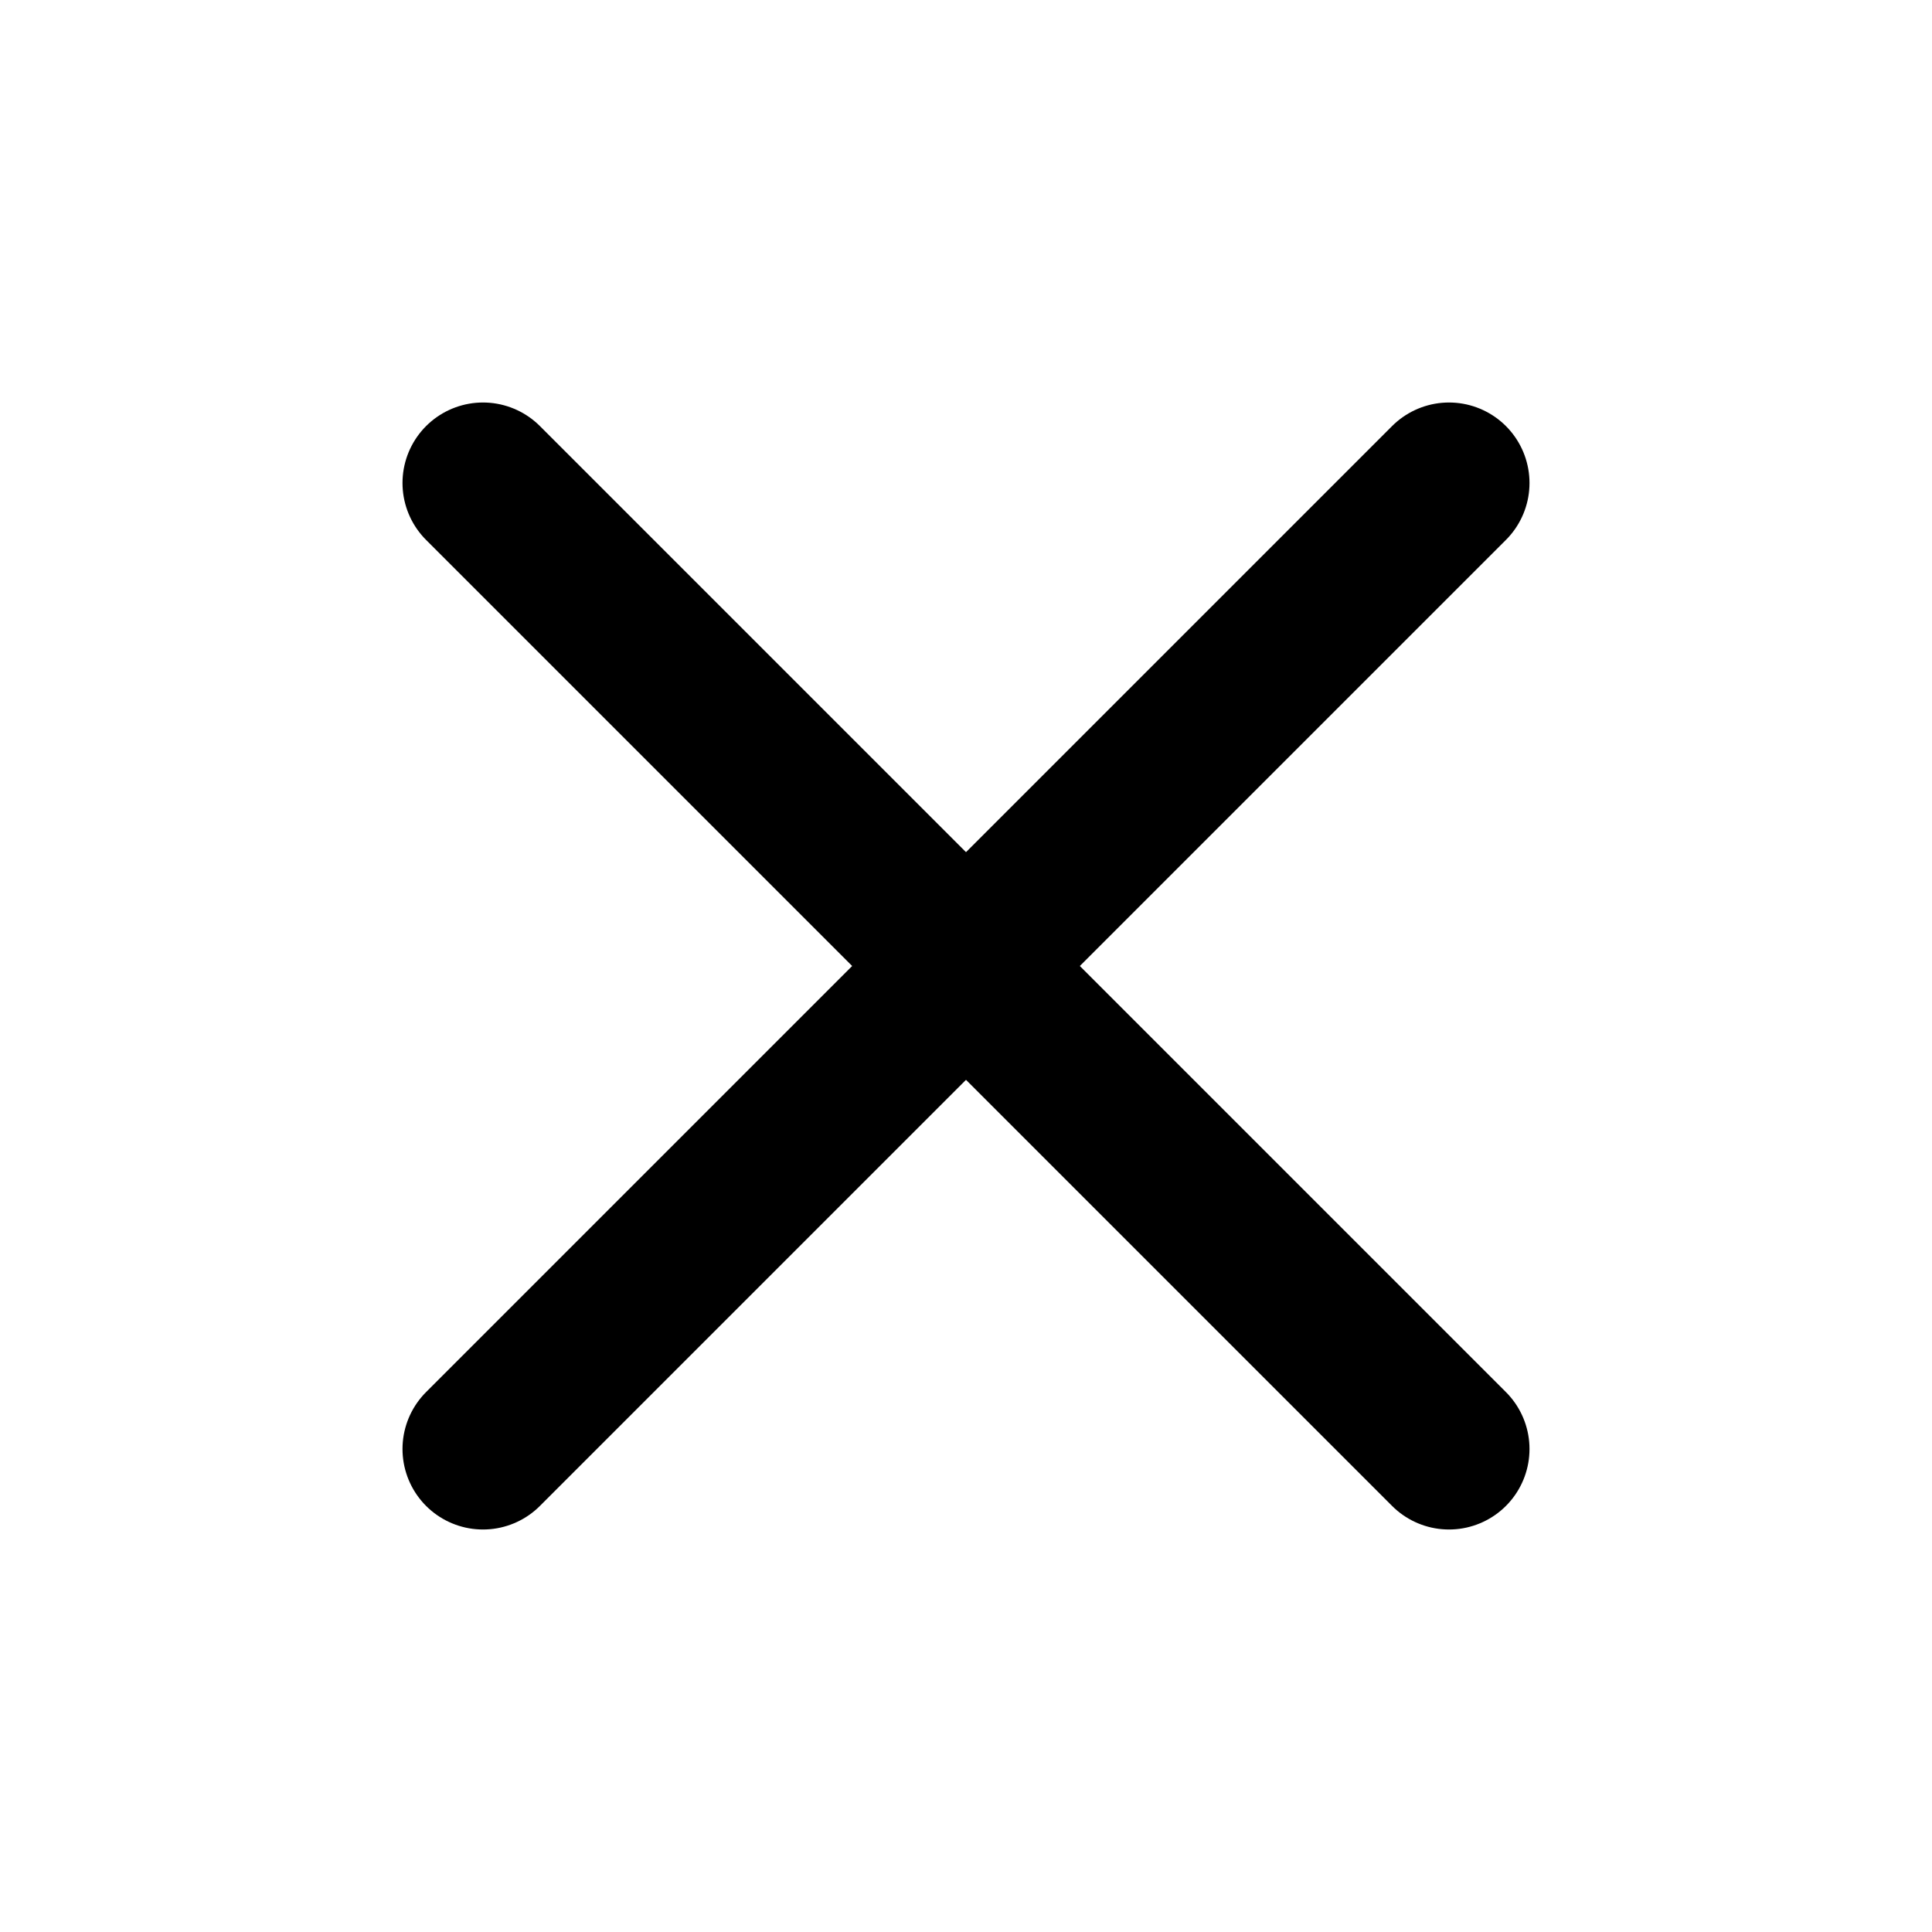
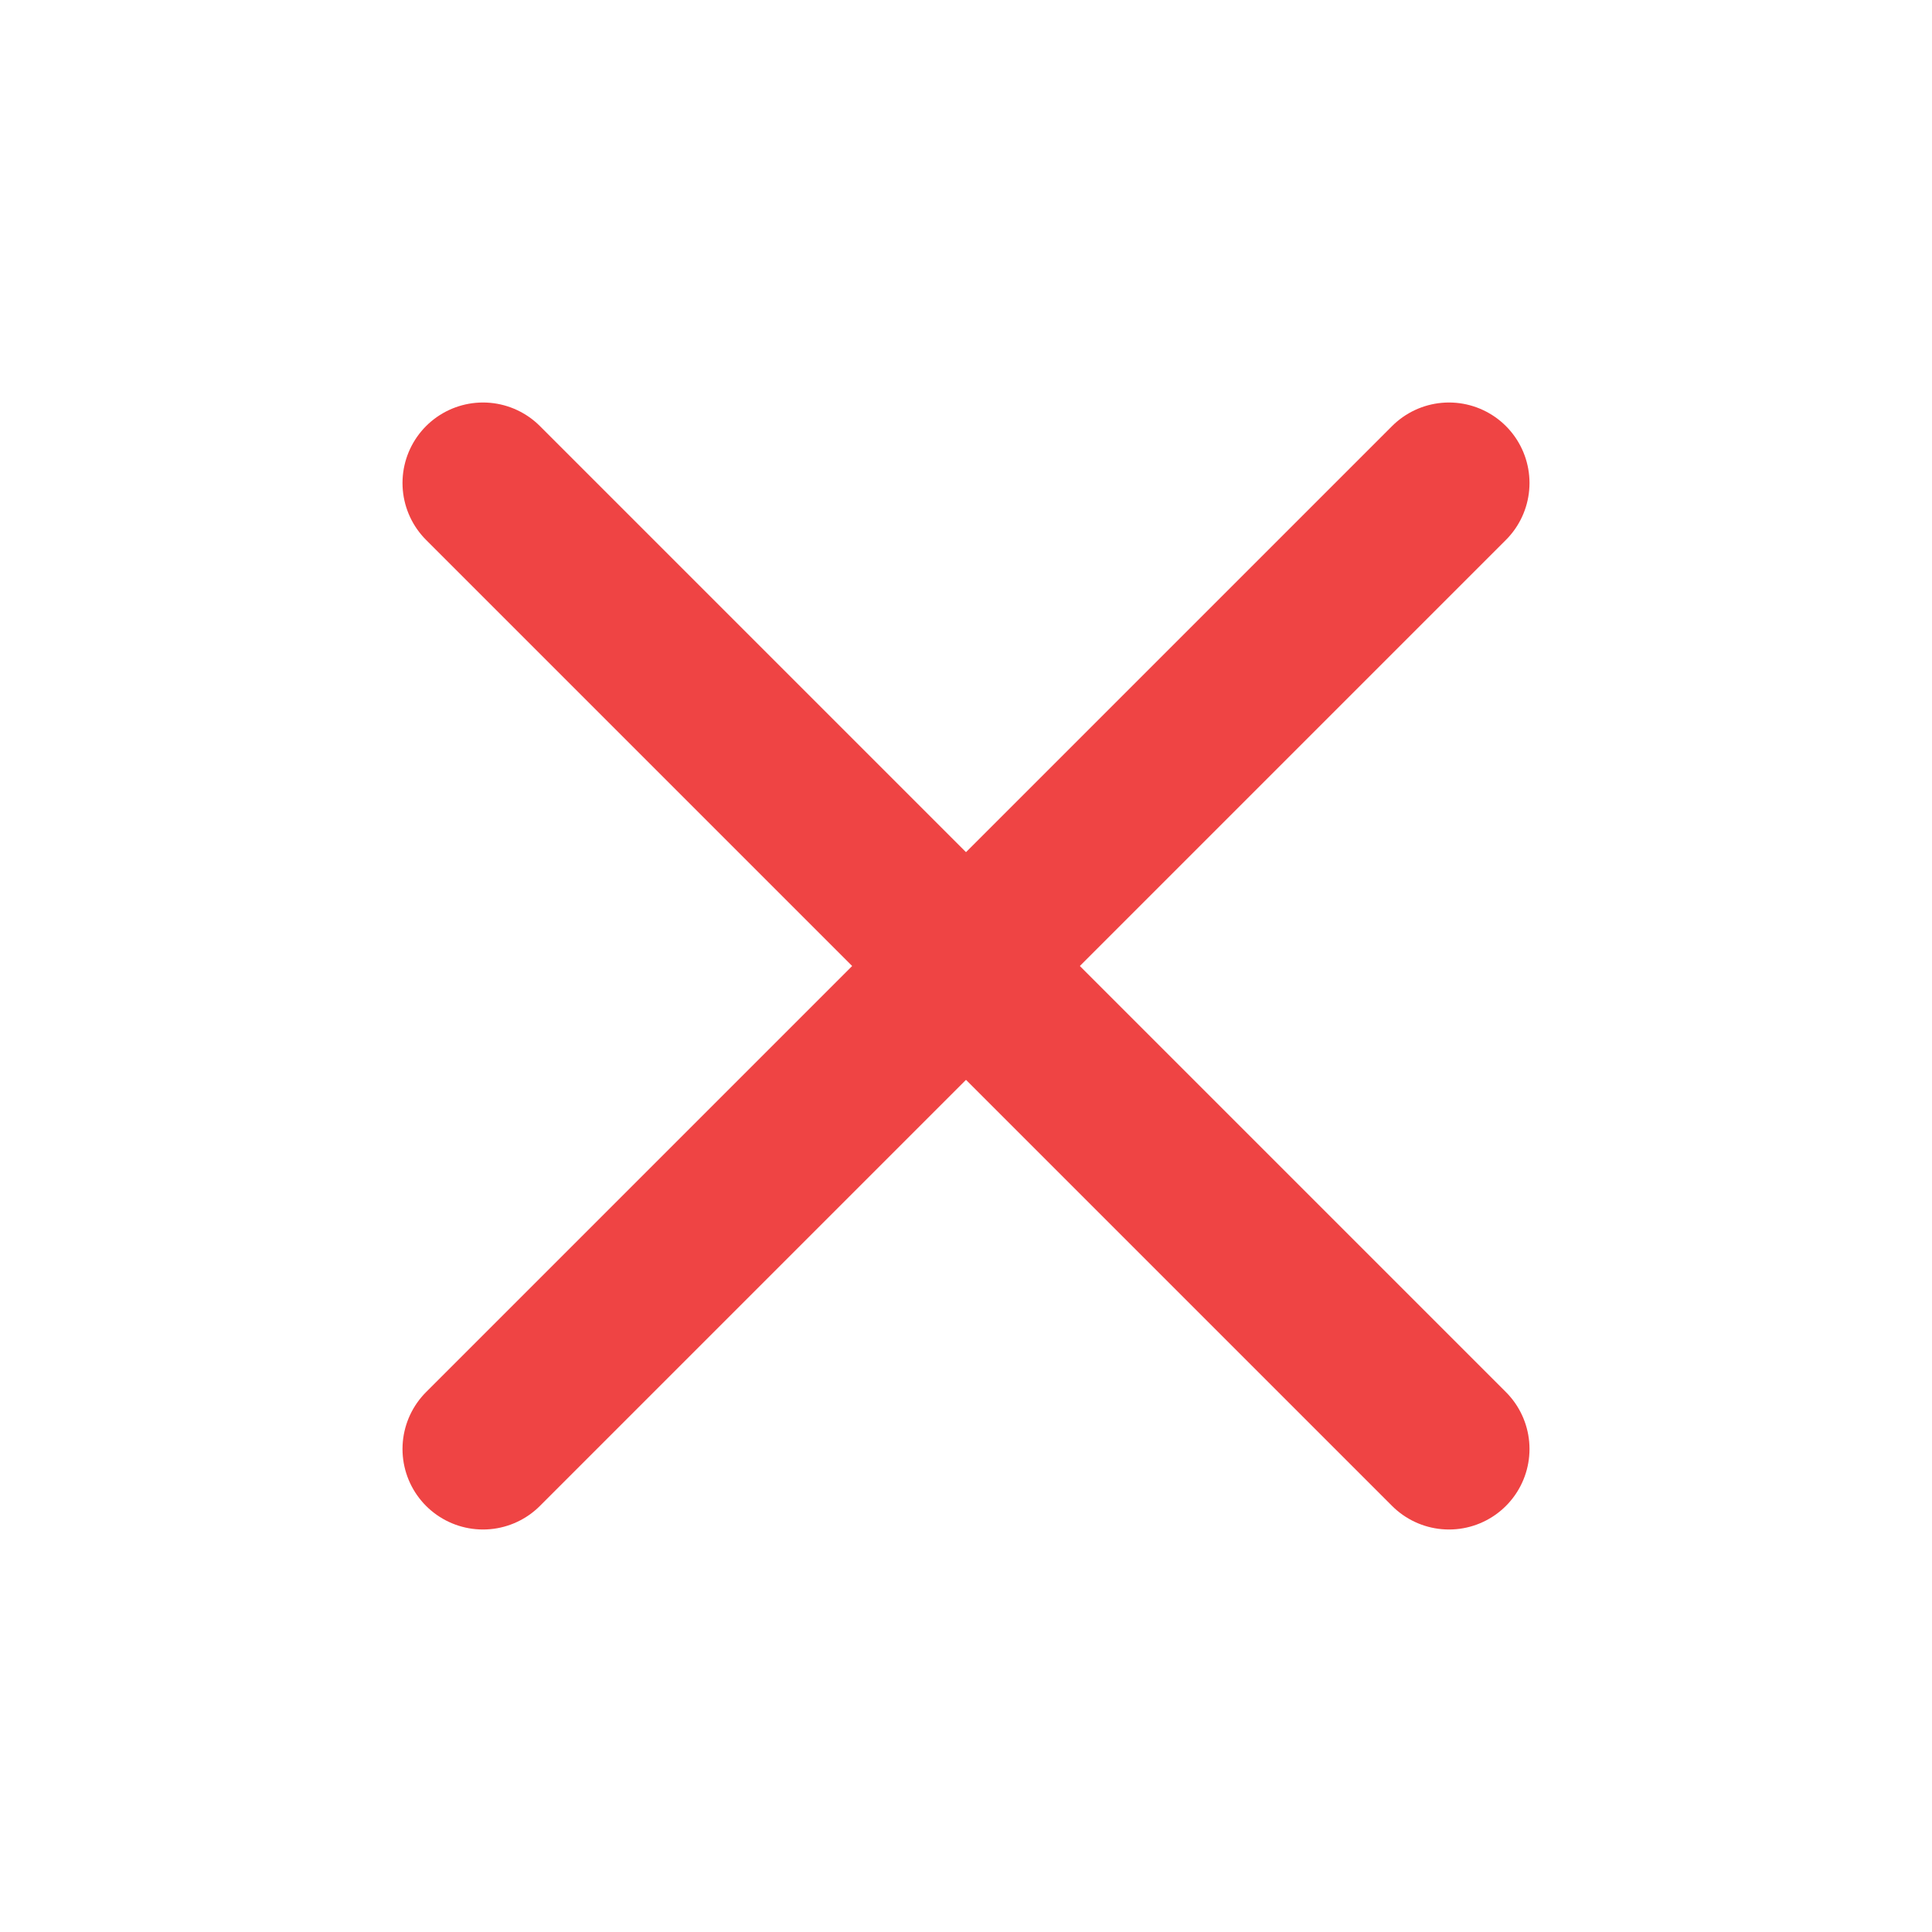
- <svg xmlns="http://www.w3.org/2000/svg" width="24" height="24" viewBox="0 0 24 24" fill="none" stroke="currentColor" stroke-width="2" stroke-linecap="round" stroke-linejoin="round" class="feather feather-x">
+ <svg xmlns="http://www.w3.org/2000/svg" width="24" height="24" viewBox="0 0 24 24" fill="none" stroke="#ef4444" stroke-width="2" stroke-linecap="round" stroke-linejoin="round" class="feather feather-x">
  <line x1="18" y1="6" x2="6" y2="18" />
  <line x1="6" y1="6" x2="18" y2="18" />
</svg>
